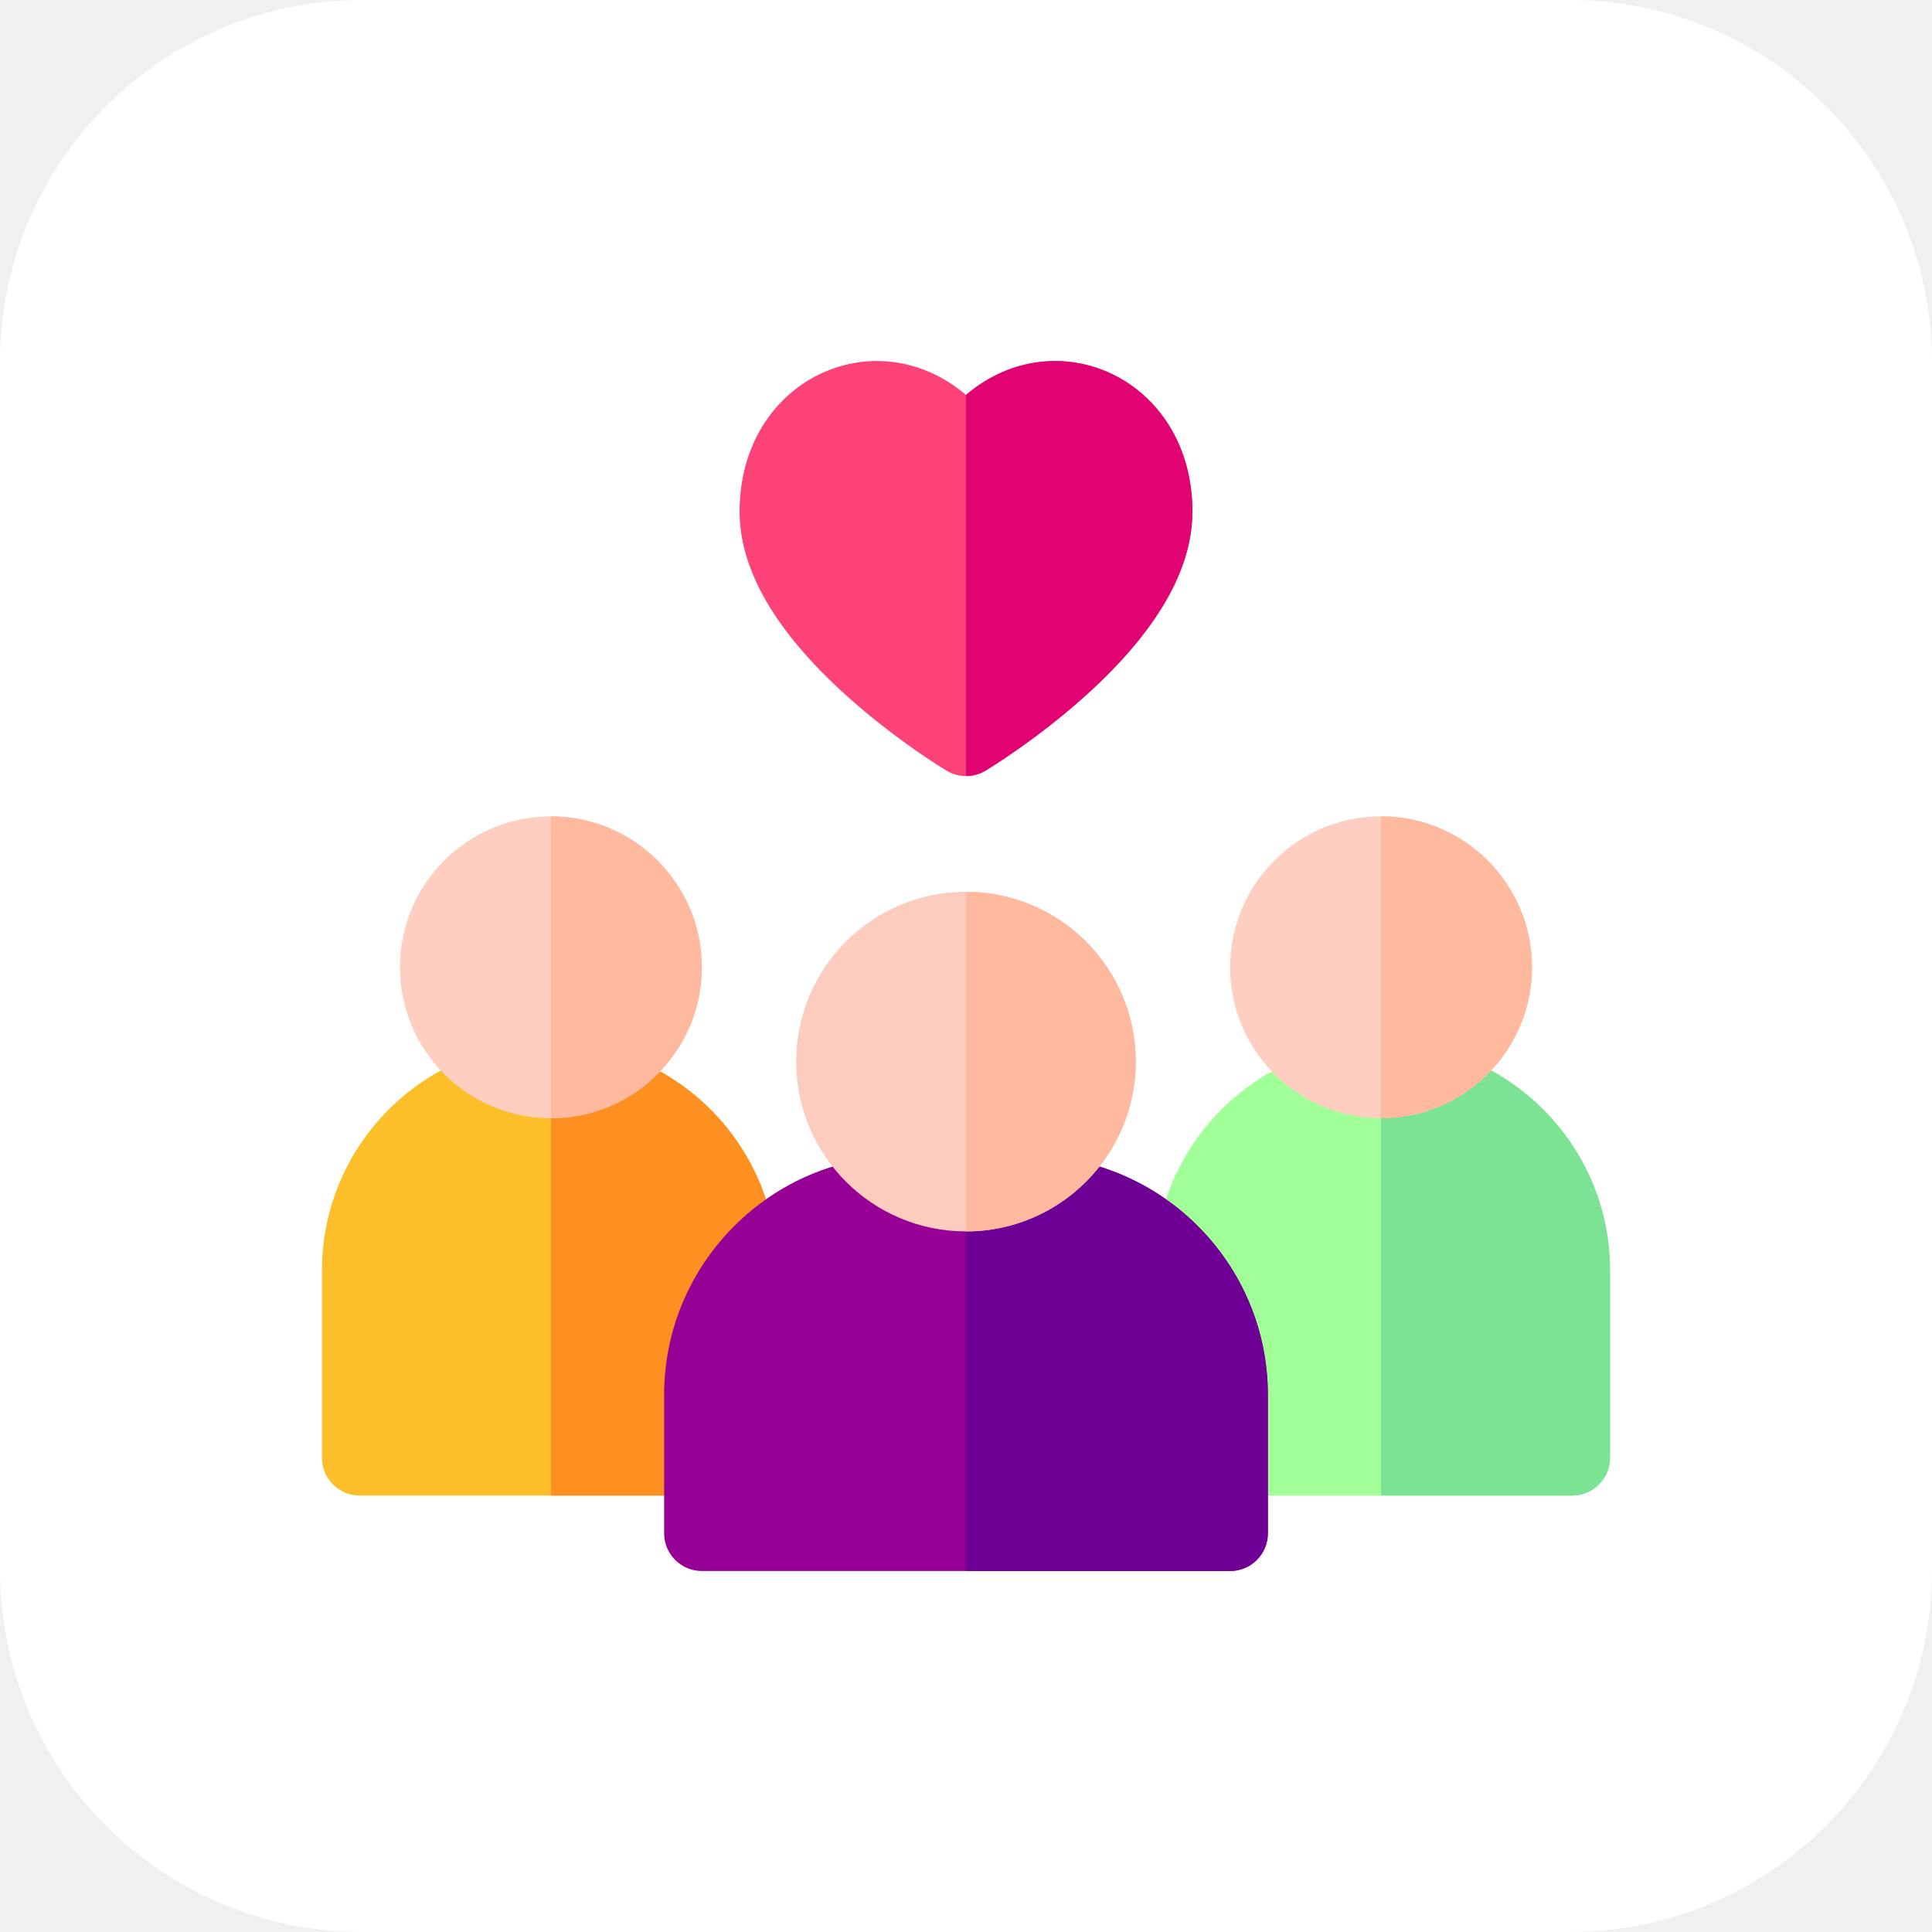
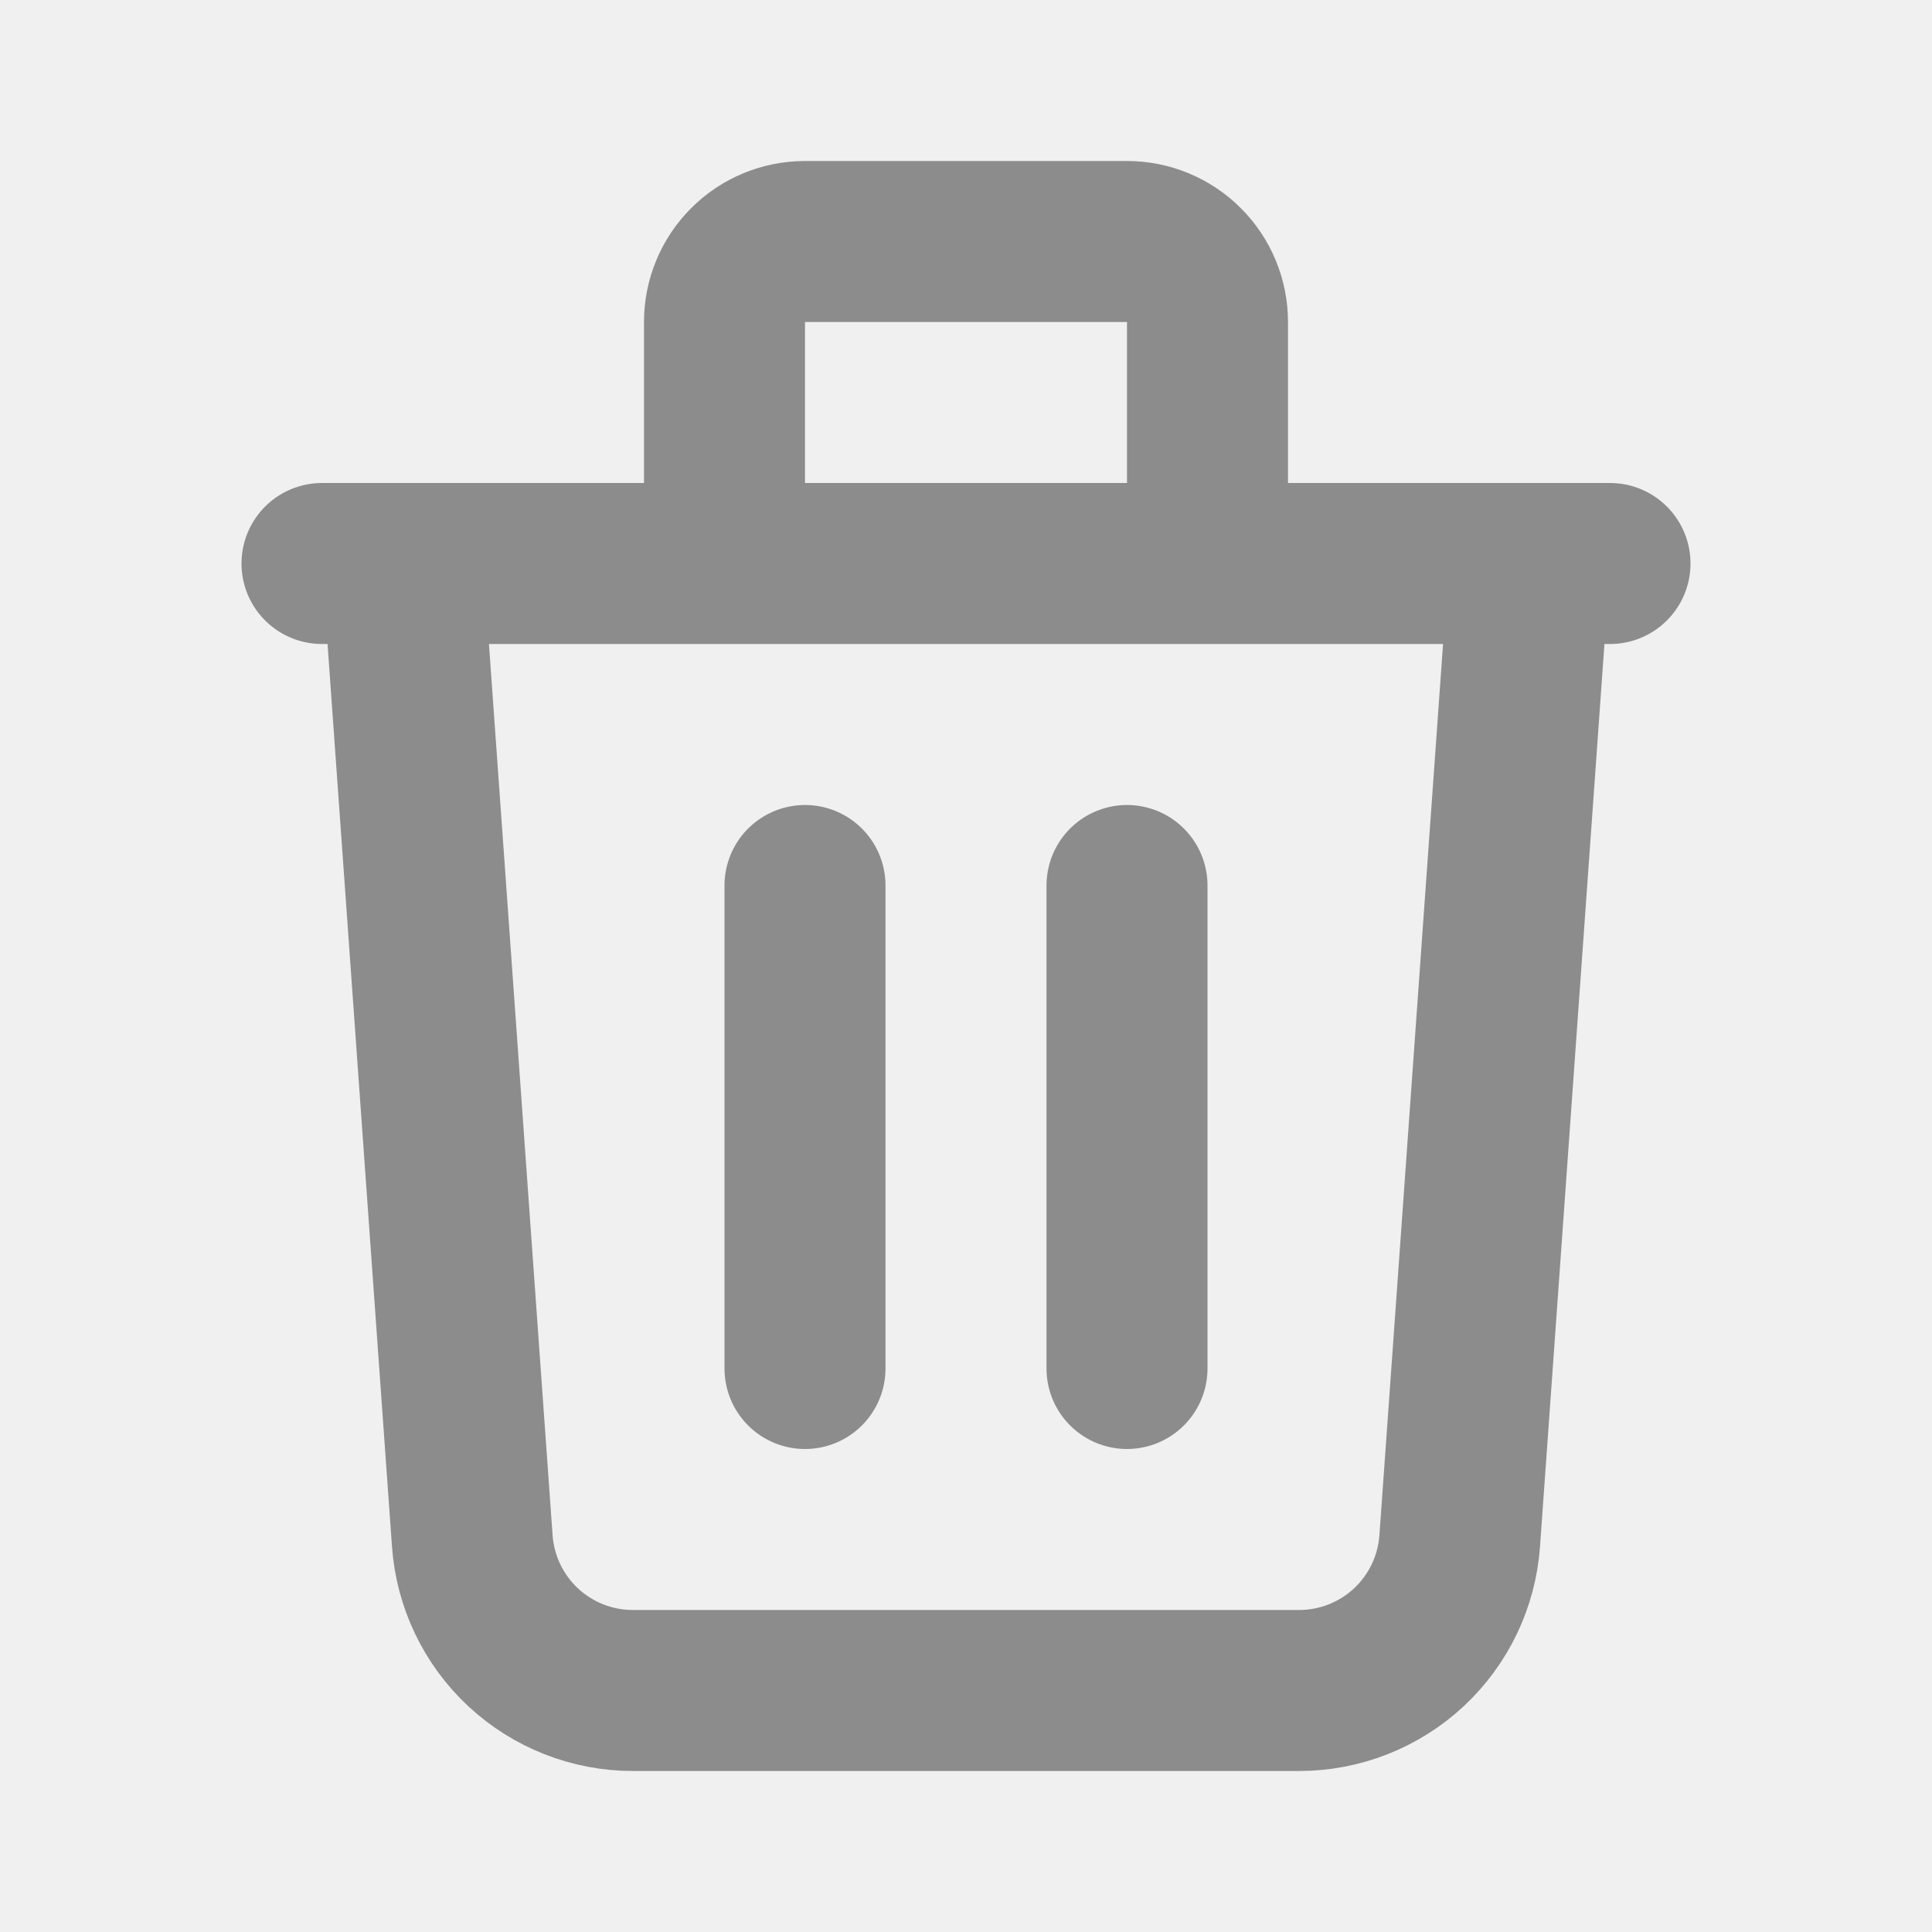
- <svg xmlns="http://www.w3.org/2000/svg" width="32" height="32" viewBox="0 0 32 32" fill="none">
-   <rect width="32" height="32" rx="6" fill="white" />
-   <g clip-path="url(#clip0_1531_10772)">
-     <path d="M9.104 17.271C7.025 17.271 5.333 18.963 5.333 21.042V24.146C5.333 24.491 5.613 24.771 5.958 24.771H12.25C12.595 24.771 12.875 24.491 12.875 24.146V21.042C12.875 18.963 11.183 17.271 9.104 17.271Z" fill="#FCBE29" />
-     <path d="M12.875 21.042V24.146C12.875 24.491 12.595 24.771 12.25 24.771H9.125V17.271C9.78 17.275 10.397 17.447 10.933 17.746C12.09 18.389 12.875 19.626 12.875 21.042Z" fill="#FE9022" />
-     <path d="M22.896 17.271C20.817 17.271 19.125 18.963 19.125 21.042V24.146C19.125 24.491 19.405 24.771 19.75 24.771H26.042C26.387 24.771 26.667 24.491 26.667 24.146V21.042C26.667 18.963 24.975 17.271 22.896 17.271Z" fill="#A0FF97" />
-     <path d="M26.667 21.042V24.146C26.667 24.491 26.387 24.771 26.042 24.771H22.875V17.271C22.882 17.271 22.889 17.271 22.896 17.271C23.548 17.271 24.162 17.437 24.698 17.73C25.87 18.37 26.667 19.615 26.667 21.042Z" fill="#7CE294" />
-     <path d="M17.042 19.146H14.958C12.776 19.146 11 20.922 11 23.104V25.396C11 25.741 11.28 26.021 11.625 26.021H20.375C20.72 26.021 21 25.741 21 25.396V23.104C21 20.922 19.224 19.146 17.042 19.146Z" fill="#960095" />
-     <path d="M21 23.104V25.396C21 25.741 20.72 26.021 20.375 26.021H16V19.146H17.042C17.448 19.146 17.84 19.208 18.21 19.322C19.824 19.821 21 21.328 21 23.104Z" fill="#6E0095" />
-     <path d="M16 20.396C17.553 20.396 18.812 19.137 18.812 17.584C18.812 16.03 17.553 14.771 16 14.771C14.447 14.771 13.188 16.03 13.188 17.584C13.188 19.137 14.447 20.396 16 20.396Z" fill="#FCCCBE" />
-     <path d="M18.812 17.584C18.812 18.239 18.587 18.843 18.21 19.322C17.694 19.976 16.895 20.396 16 20.396V14.771C17.551 14.771 18.812 16.033 18.812 17.584Z" fill="#FEB99E" />
-     <path d="M9.125 18.521C10.506 18.521 11.625 17.402 11.625 16.021C11.625 14.64 10.506 13.521 9.125 13.521C7.744 13.521 6.625 14.64 6.625 16.021C6.625 17.402 7.744 18.521 9.125 18.521Z" fill="#FECEC0" />
-     <path d="M11.625 16.021C11.625 16.689 11.362 17.297 10.933 17.746C10.477 18.223 9.835 18.521 9.125 18.521V13.521C10.503 13.521 11.625 14.643 11.625 16.021Z" fill="#FEB99E" />
-     <path d="M22.875 18.521C24.256 18.521 25.375 17.402 25.375 16.021C25.375 14.64 24.256 13.521 22.875 13.521C21.494 13.521 20.375 14.64 20.375 16.021C20.375 17.402 21.494 18.521 22.875 18.521Z" fill="#FECEC0" />
-     <path d="M25.375 16.021C25.375 16.681 25.117 17.283 24.698 17.73C24.241 18.217 23.593 18.521 22.875 18.521V13.521C24.253 13.521 25.375 14.643 25.375 16.021Z" fill="#FEB99E" />
-     <path d="M16 6.541C14.489 5.259 12.25 6.286 12.25 8.473C12.25 9.438 12.845 10.463 14.019 11.521C14.836 12.257 15.644 12.745 15.678 12.765C15.876 12.884 16.124 12.884 16.322 12.765C16.356 12.745 17.164 12.257 17.981 11.521C19.155 10.463 19.75 9.438 19.75 8.473C19.75 6.286 17.511 5.259 16 6.541Z" fill="#FD4278" />
-     <path d="M19.75 8.473C19.75 9.438 19.155 10.463 17.981 11.521C17.164 12.257 16.356 12.745 16.322 12.765C16.223 12.824 16.111 12.854 16 12.854V6.541C17.511 5.259 19.75 6.286 19.75 8.473Z" fill="#E10371" />
-   </g>
-   <defs>
-     <clipPath id="clip0_1531_10772">
-       <rect width="21.333" height="21.333" fill="white" transform="translate(5.33331 5.3335)" />
-     </clipPath>
-   </defs>
+ <svg xmlns="http://www.w3.org/2000/svg" width="24" height="24" viewBox="0 0 24 24" fill="none">
+   <path d="M10 11V17M14 11V17M4 7H20M19 7L18.133 19.142C18.097 19.647 17.871 20.119 17.501 20.464C17.131 20.808 16.644 21 16.138 21H7.862C7.356 21 6.869 20.808 6.499 20.464C6.129 20.119 5.903 19.647 5.867 19.142L5 7H19ZM15 7V4C15 3.735 14.895 3.48 14.707 3.293C14.52 3.105 14.265 3 14 3H10C9.735 3 9.48 3.105 9.293 3.293C9.105 3.48 9 3.735 9 4V7H15Z" stroke="#8C8C8C" stroke-width="2" stroke-linecap="round" stroke-linejoin="round" />
</svg>
